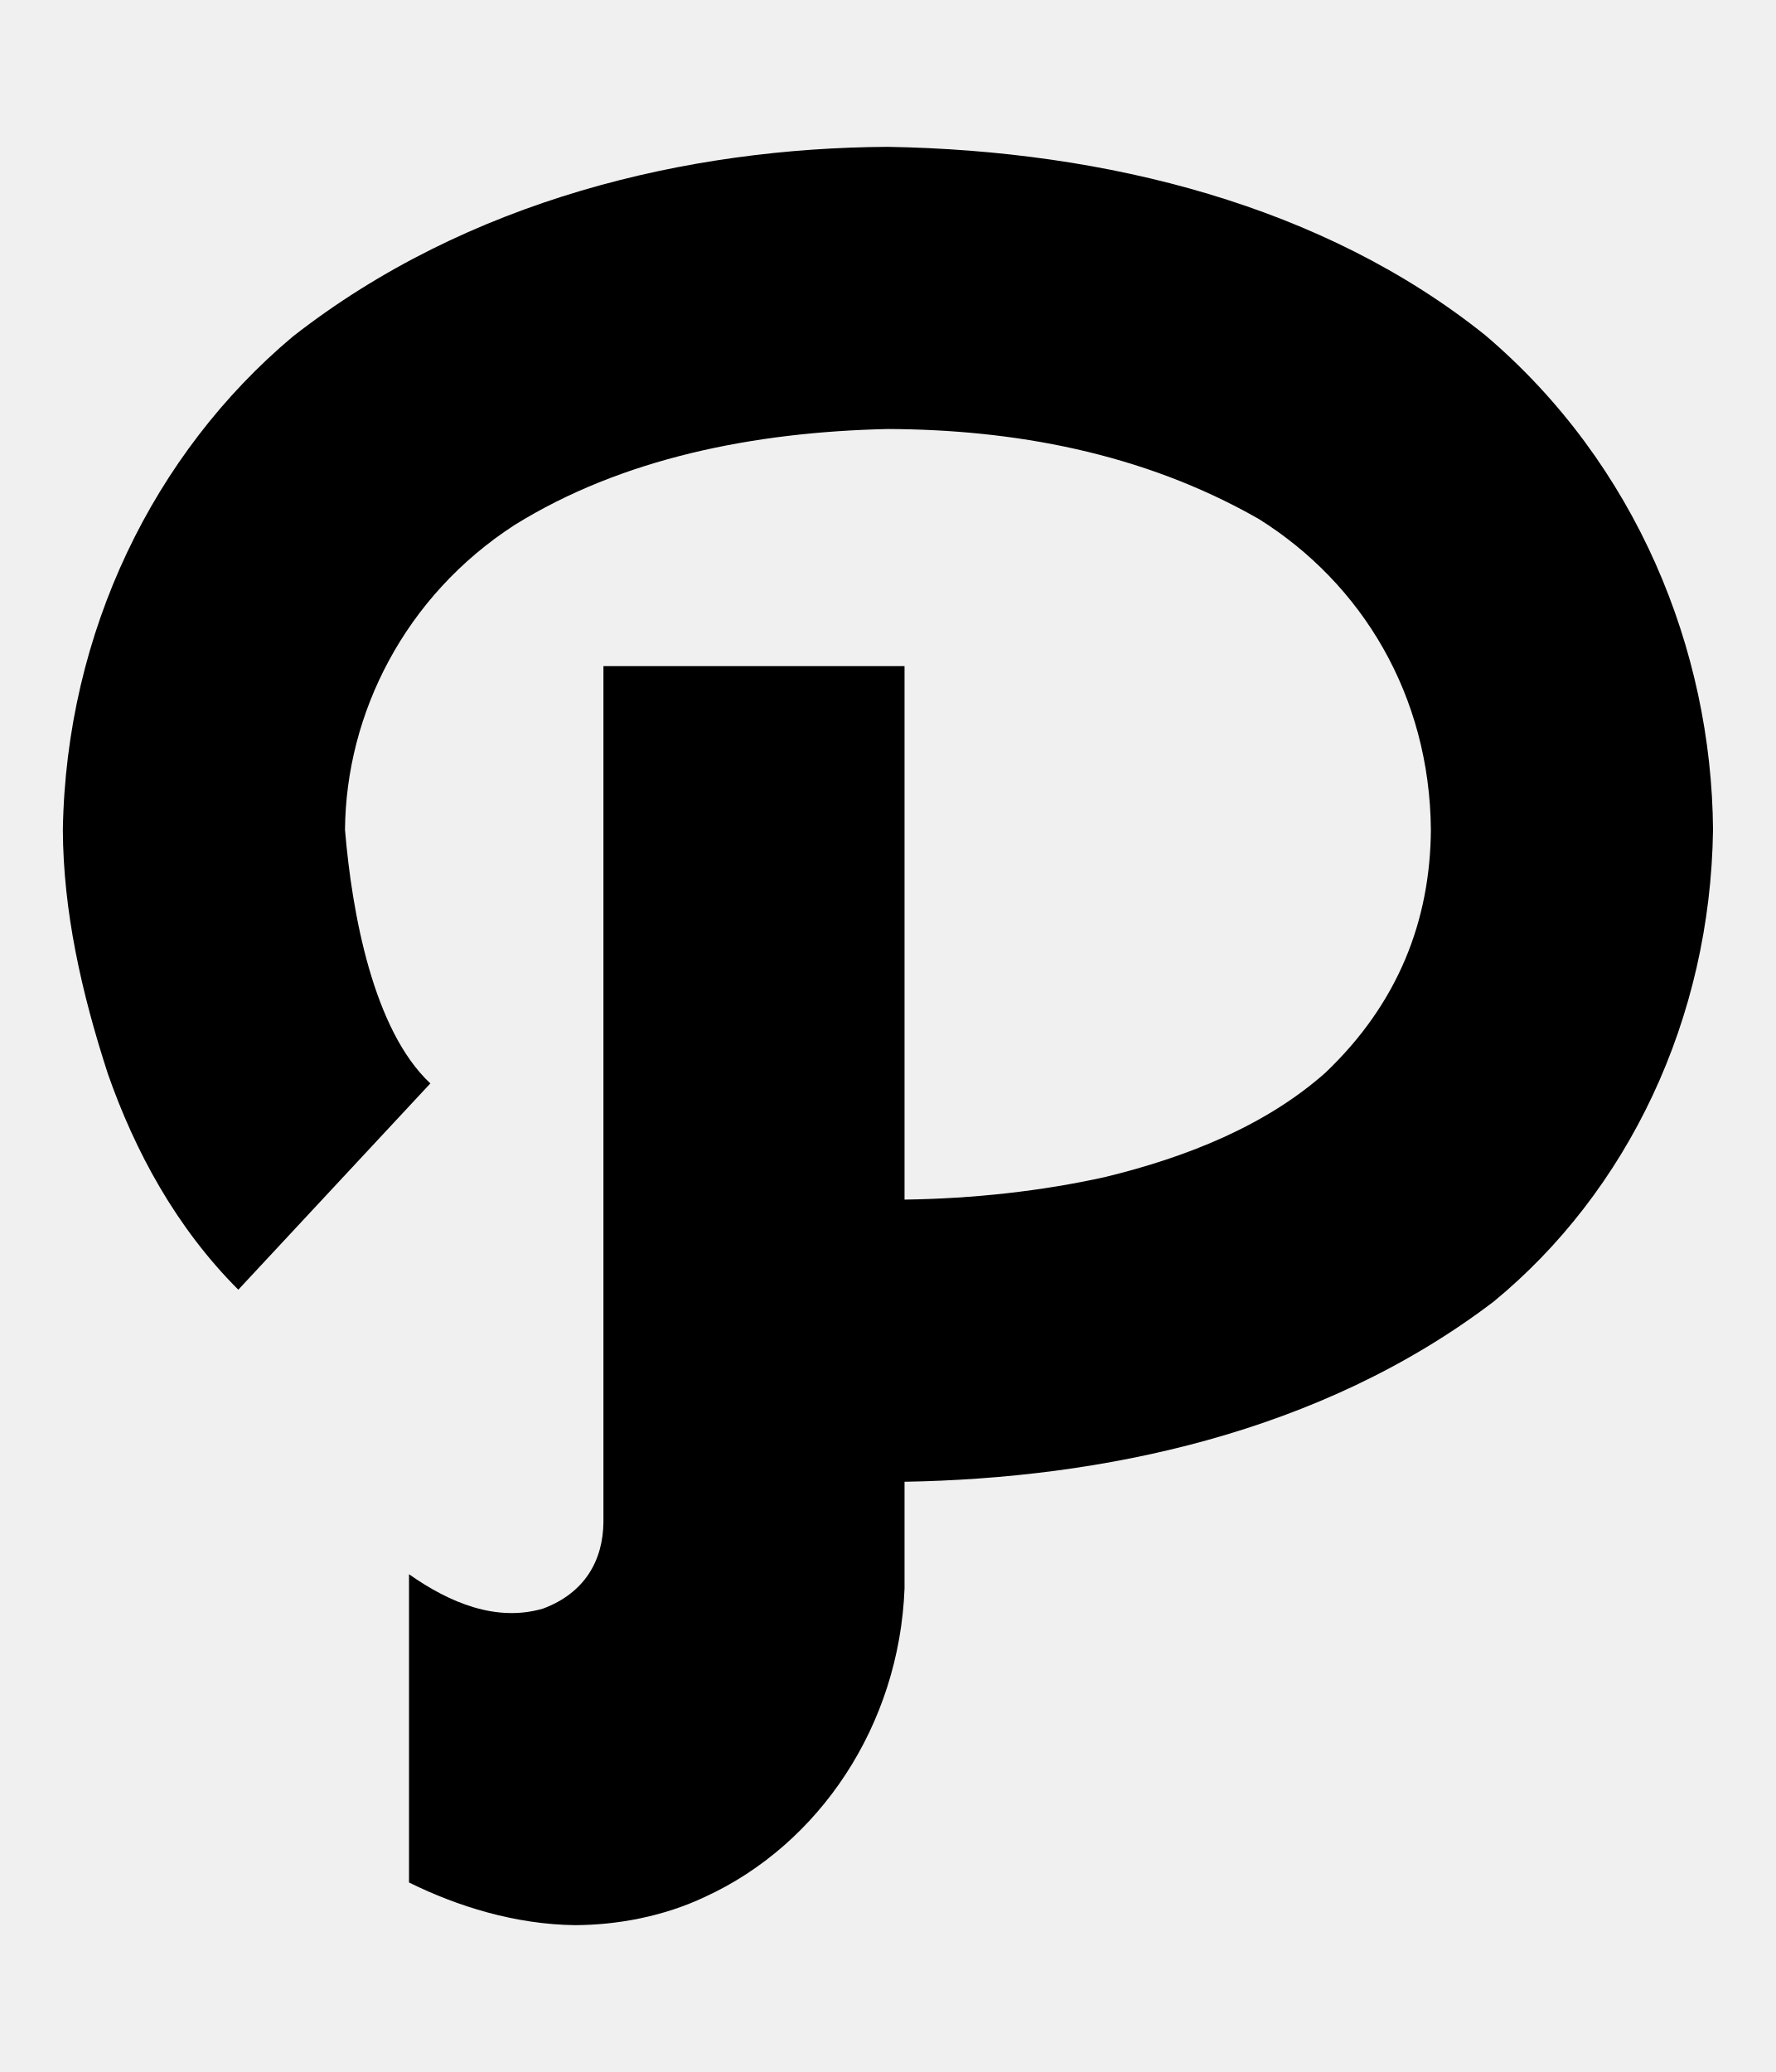
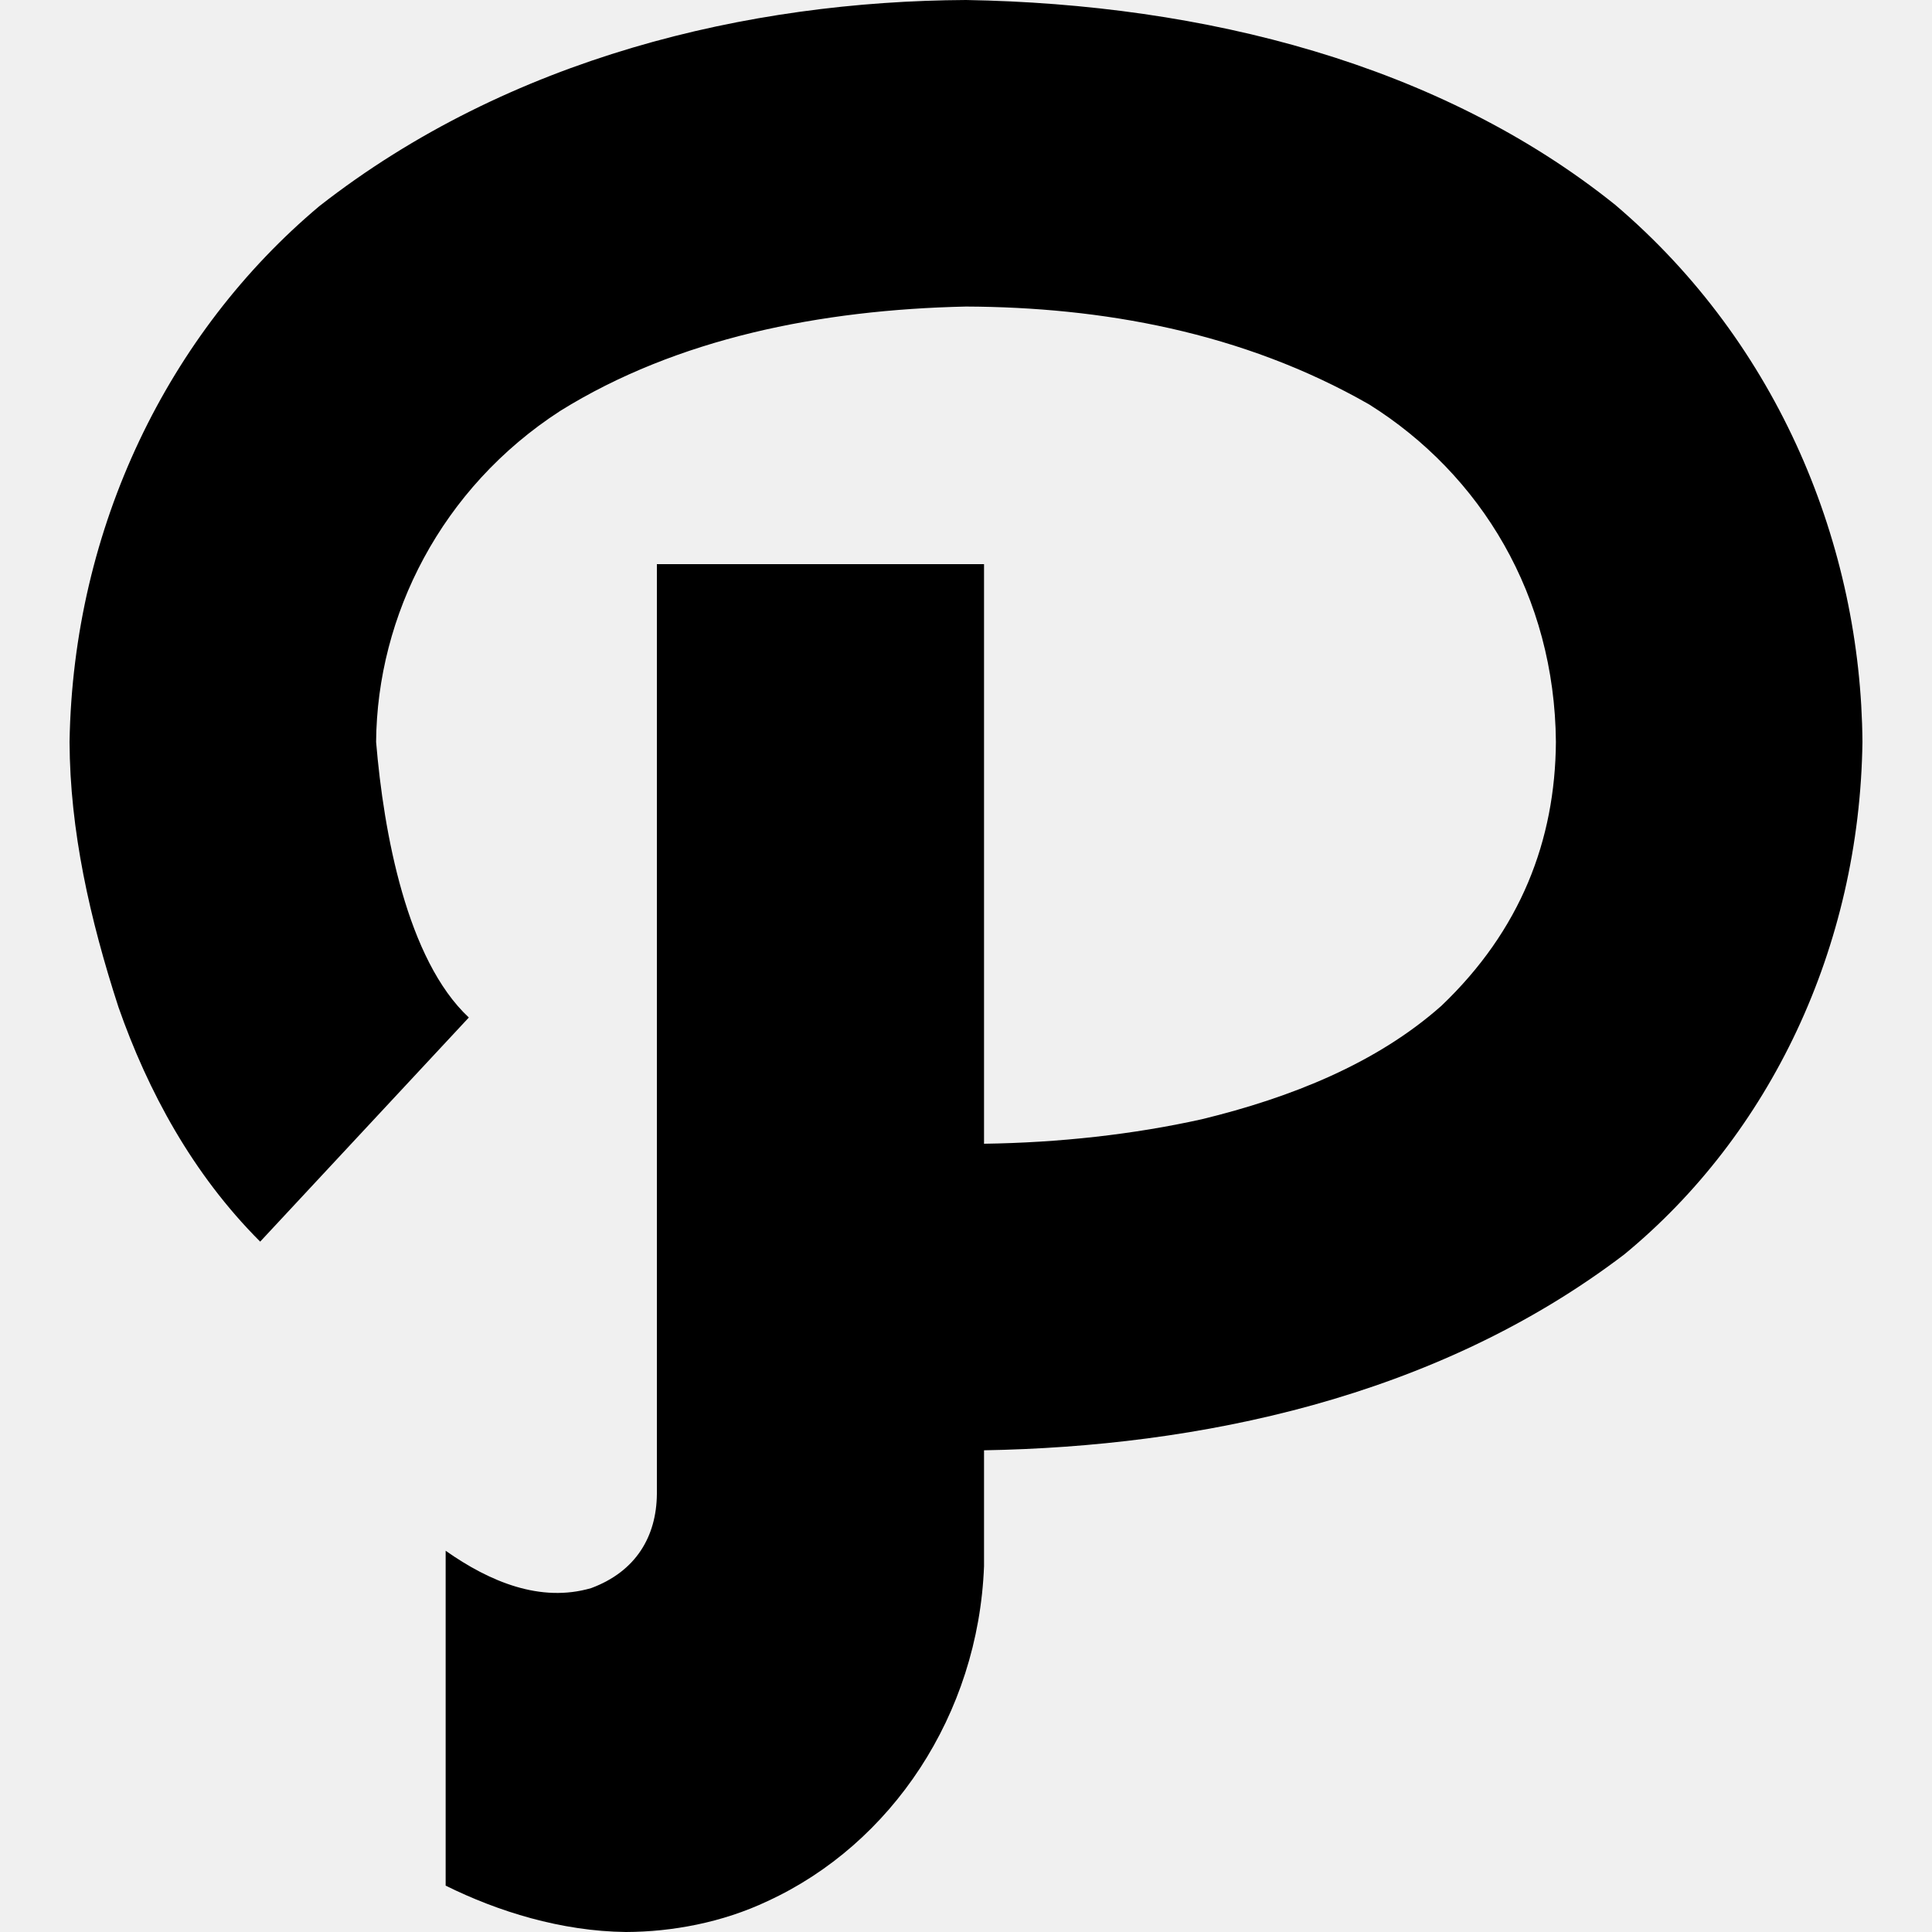
- <svg xmlns="http://www.w3.org/2000/svg" id="svg2" style="margin-top:9px;margin-left:10px;" version="1.1" data-tags="remove-circle, cancel, close, remove, delete" height="896" width="768" data-du="" viewBox="0 0 768 896">
+ <svg xmlns="http://www.w3.org/2000/svg" id="svg2" version="1.1" data-tags="remove-circle, cancel, close, remove, delete" height="1200" width="1200" data-du="" viewBox="0 0 1200 1200">
  <defs id="defs32">
    <pattern id="pattern13199" width="811.314" patternUnits="userSpaceOnUse" patternTransform="translate(-1692.996,113.8855)" height="483.721">
      <path id="path13201" filter="url(#filter3767)" d="M241.86,83.182H569.453A158.678,158.678 0 0 1 728.131,241.86V241.86A158.678,158.678 0 0 1 569.453,400.538H241.86A158.678,158.678 0 0 1 83.182,241.86V241.86A158.678,158.678 0 0 1 241.86,83.182" />
    </pattern>
    <mask id="mask13195" maskUnits="userSpaceOnUse">
-       <path id="path13197" stroke="#000" fill="#fff" d="m-957.186,582.246 40.949,-299.441 -144.602,-8.958 -10.237,67.822 -12.797,11.517 -8.958,216.263 -65.263,-21.754 14.076,-270.009 -74.22,-6.398 -11.517,28.152 -14.076,225.22 -42.229,-8.958 2.559,-250.814 -6.398,0 -7.678,-70.381 -33.271,1.28 -1.28,29.432 -7.678,17.915 -2.559,189.39 -26.873,33.271 2.559,88.297 40.949,19.195 34.551,-46.068 284.085,76.78 49.907,-21.754" />
+       <path id="path13197" d="m -957.186,582.246 40.949,-299.441 -144.602,-8.958 -10.237,67.822 -12.797,11.517 -8.958,216.263 -65.263,-21.754 14.076,-270.009 -74.22,-6.398 -11.517,28.152 -14.076,225.22 -42.229,-8.958 2.559,-250.814 -6.398,0 -7.678,-70.381 -33.271,1.28 -1.28,29.432 -7.678,17.915 -2.559,189.39 -26.873,33.271 2.559,88.297 40.949,19.195 34.551,-46.068 284.085,76.78 49.907,-21.754" style="fill:#ffffff;stroke:#000000" />
    </mask>
-     <filter id="filter13191" y="-.262" x="-.129" width="1.258" height="1.524">
+     <filter id="filter13191" y="-0.262" x="-0.129" width="1.258" height="1.524" color-interpolation-filters="sRGB">
      <feGaussianBlur id="feGaussianBlur13193" stdDeviation="34.659" />
    </filter>
  </defs>
-   <path style="fill:currentColor" d="m 740.816,358.796 c -1.116,82.012 -36.905,156.391 -94.843,204.041 -75.338,57.342 -169.94,76.447 -254.795,77.925 l 0,46.14 c -2.273,59.232 -36.894,110.639 -86.128,133.293 -18.103,8.593 -38.096,12.232 -56.393,12.304 -25.802,-0.312 -50.902,-8.115 -71.773,-18.456 l 0,-133.293 c 17.606,12.405 37.78,20.753 57.931,14.867 17.825,-6.615 25.984,-20.555 26.146,-37.425 l 0,-370.145 130.217,0 0,230.7 c 29.921,-0.414 59.436,-3.698 86.641,-9.741 35.664,-8.656 69.63,-22.315 95.356,-45.115 31.57,-30.076 45.359,-65.888 45.627,-105.097 C 618.312,300.739 589.098,252.461 544.465,224.477 493.875,195.533 437.779,185.735 384,185.515 c -57.991,1.271 -115.068,12.674 -161.49,41.526 -47.412,30.693 -72.884,81.444 -73.311,131.755 3.011,36.257 12.295,86.737 36.912,109.711 l -83.052,89.204 C 76.11,530.758 58.351,497.76 46.665,464.405 35.196,429.125 27.33,394.003 27.184,358.796 28.601,273.176 66.65,195.886 126.641,145.527 202.338,86.349 297.38,63.952 384,63.5 c 94.839,1.612 188.57,25.496 258.384,81.514 65.467,55.65 97.852,136.197 98.432,213.782 z" id="path15541" />
+   <path style="fill:currentColor" d="m 1156.8,460.8 c -1.741,127.977 -57.589,244.044 -148,318.4 C 891.237,868.681 743.614,898.494 611.2,900.8 l 0,72 c -3.547,92.43 -57.572,172.649 -134.4,208 -28.249,13.409 -59.447,19.087 -88,19.2 -40.263,-0.487 -79.43,-12.663 -112,-28.8 l 0,-208 c 27.473,19.358 58.954,32.385 90.4,23.2 27.815,-10.323 40.547,-32.076 40.8,-58.4 l 0,-577.6 203.2,0 0,360 c 46.69,-0.646 92.747,-5.77 135.2,-15.2 55.652,-13.508 108.656,-34.821 148.8,-70.4 49.263,-46.932 70.781,-102.817 71.2,-164 C 965.637,370.205 920.049,294.868 850.4,251.2 771.457,206.033 683.92,190.743 600,190.4 c -90.493,1.983 -179.56,19.778 -252,64.8 -73.985,47.895 -113.733,127.091 -114.4,205.6 4.699,56.578 19.186,135.351 57.6,171.2 L 161.6,771.2 C 119.547,729.141 91.835,677.649 73.6,625.6 55.702,570.546 43.427,515.739 43.2,460.8 45.412,327.192 104.785,206.584 198.4,128 316.523,35.655 464.832,0.706 600,0 c 147.994,2.516 294.258,39.785 403.2,127.2 102.159,86.84 152.695,212.532 153.6,333.6 z" id="path15541" />
</svg>
